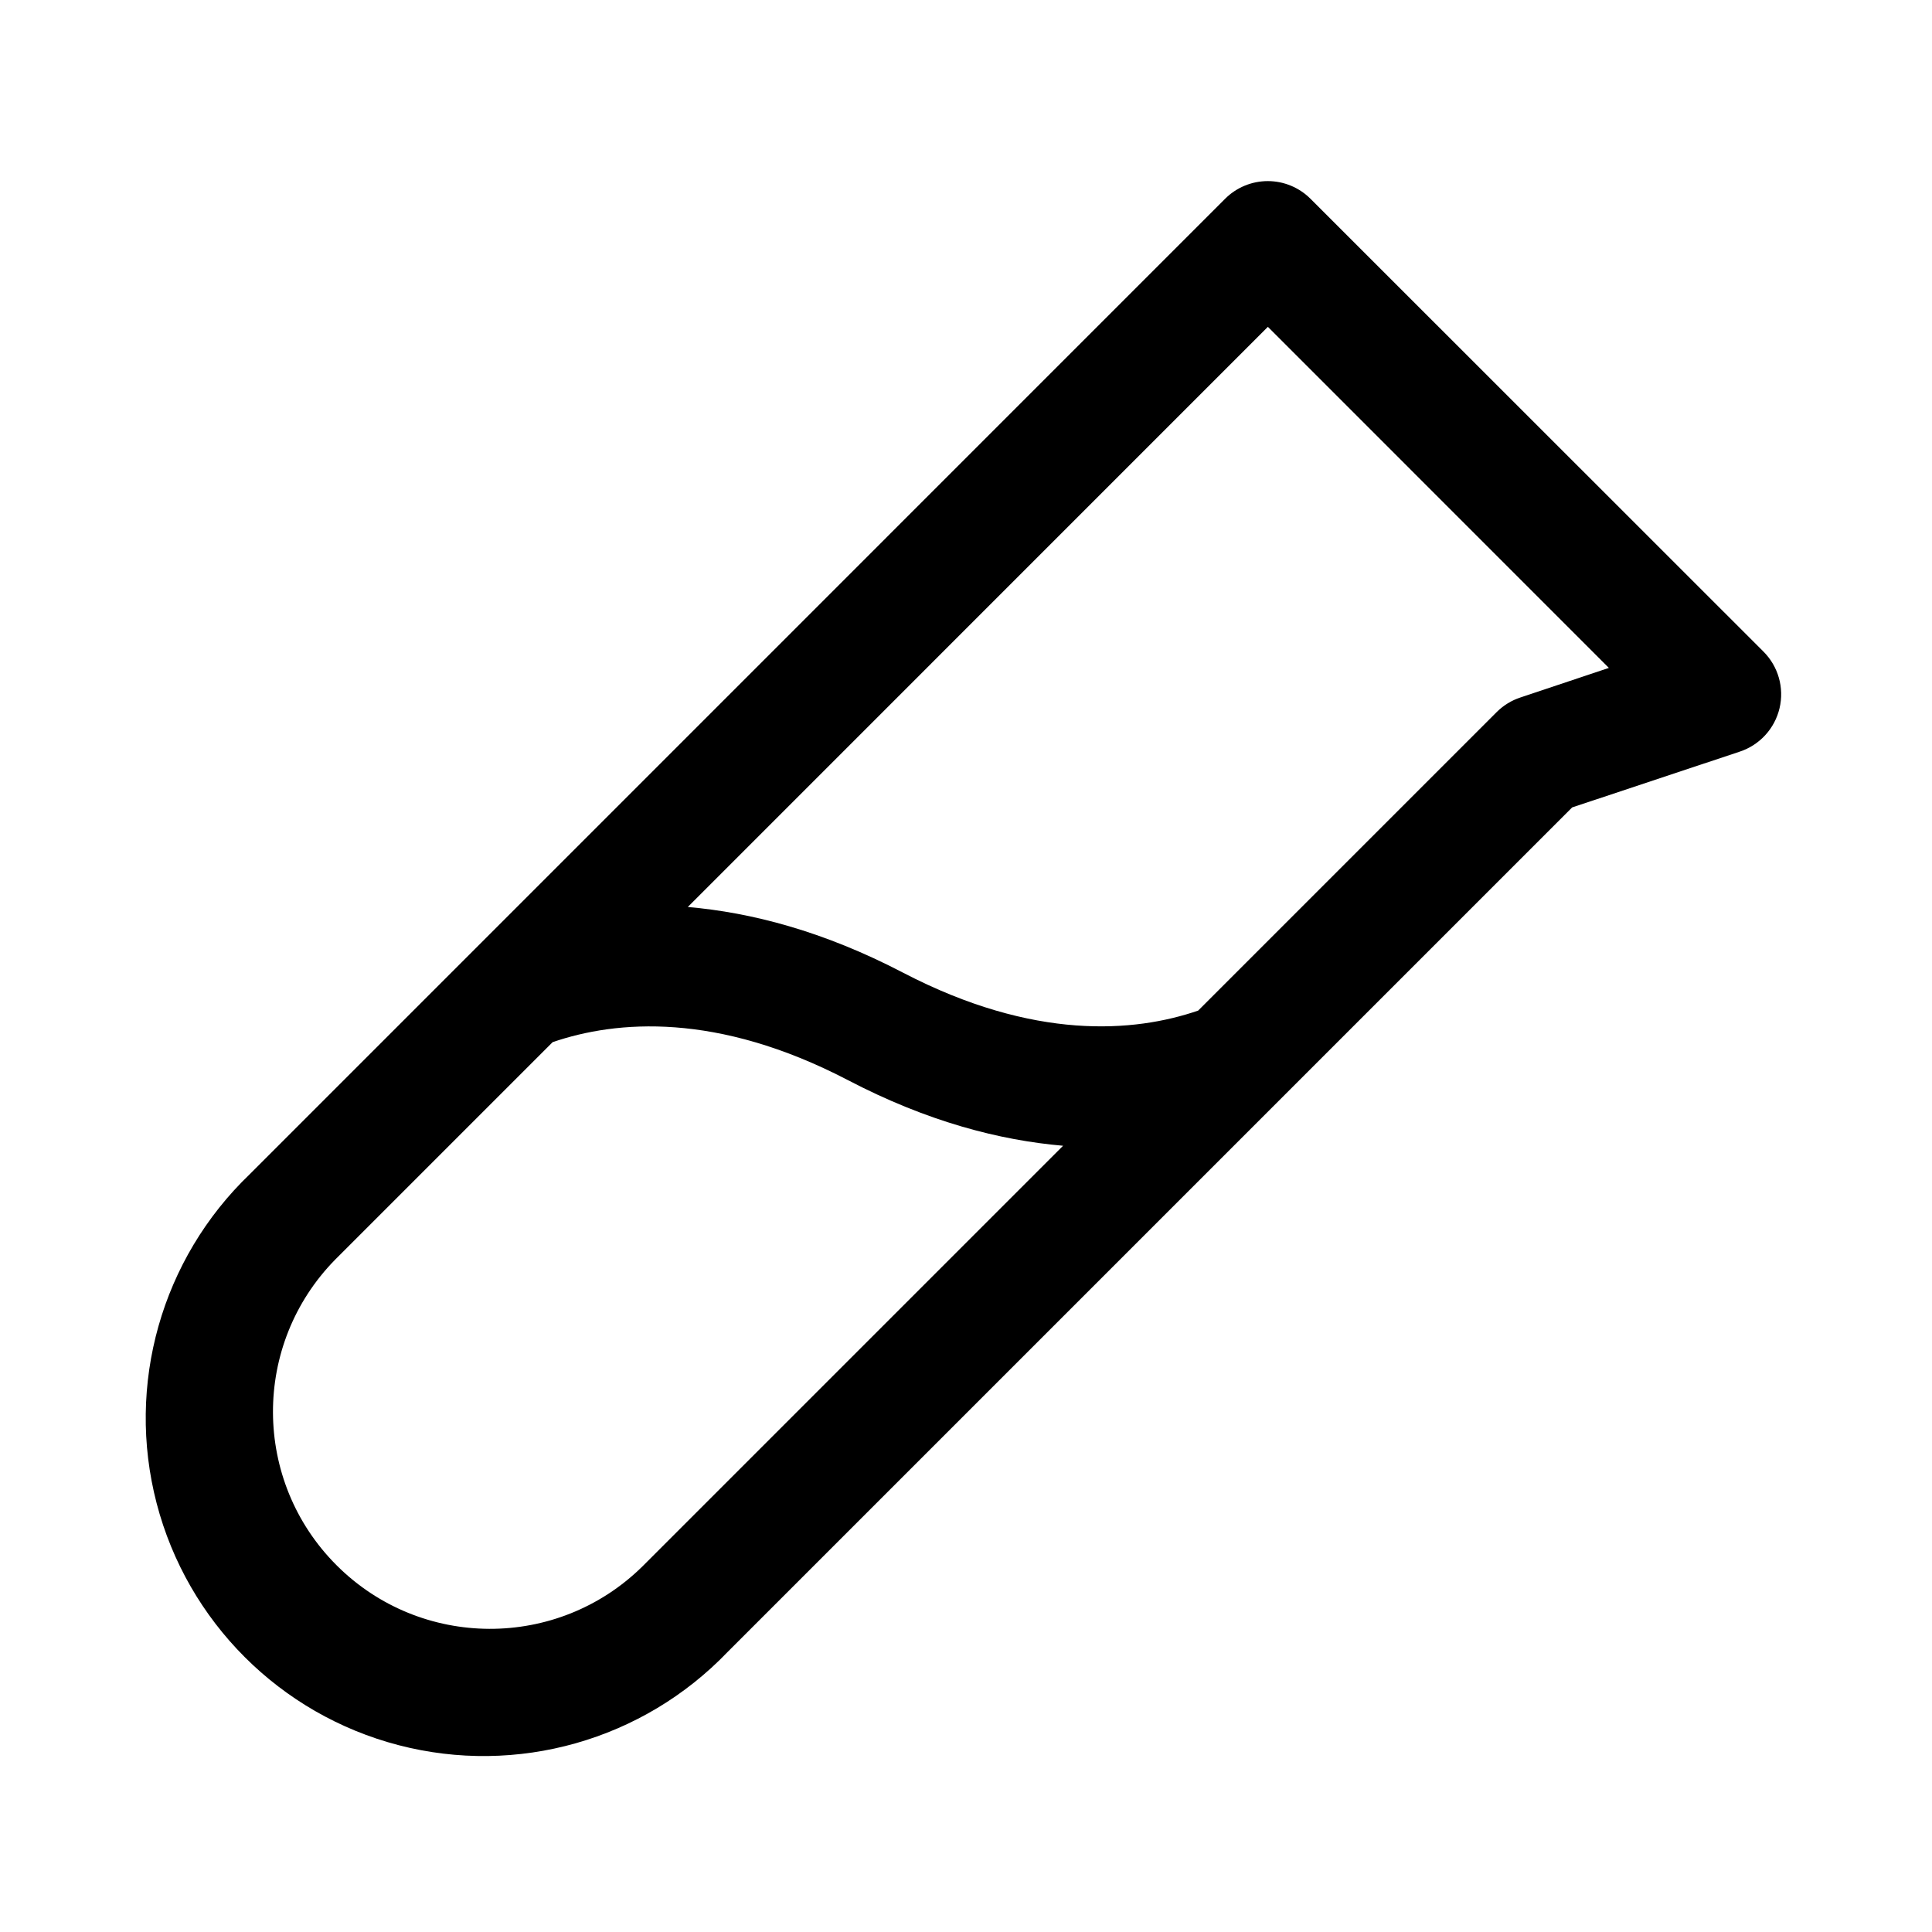
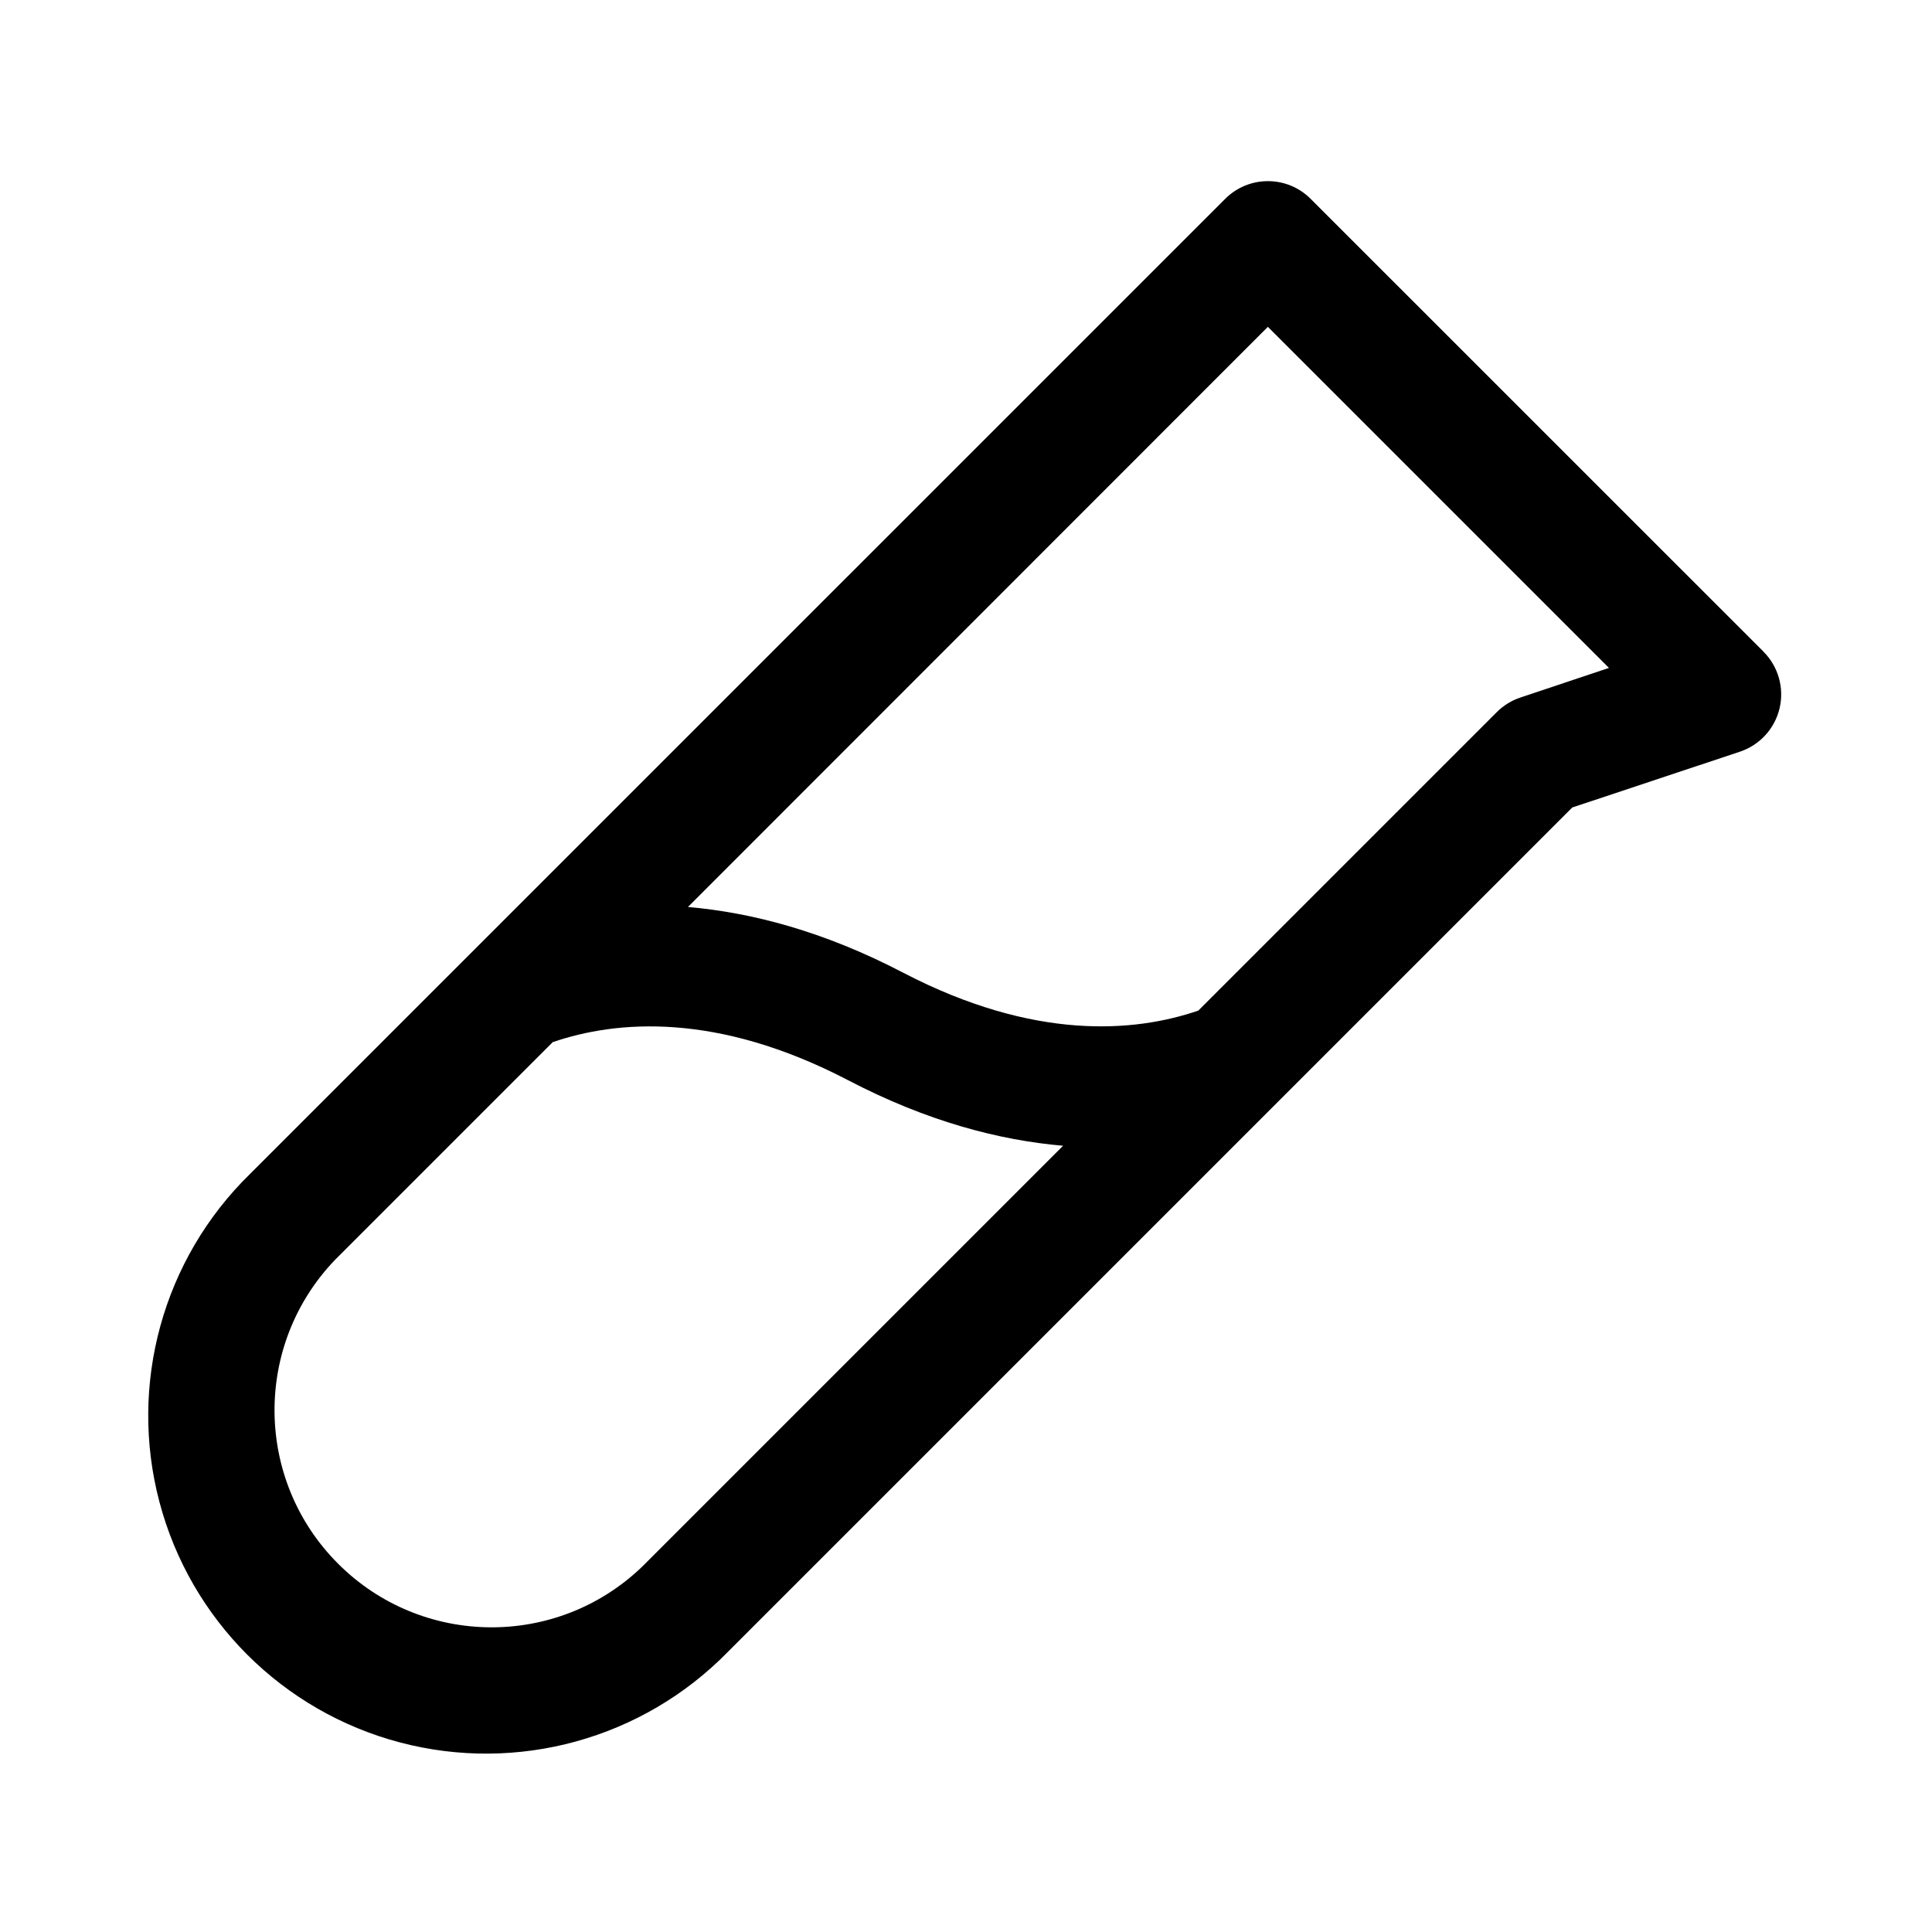
<svg xmlns="http://www.w3.org/2000/svg" viewBox="0 0 24 24" aria-hidden="true" fill="currentColor">
-   <path d="M21.906 8.094 16.28 2.47a.75.75 0 0 0-1.062 0L3.104 14.585A4.198 4.198 0 1 0 9.04 20.52l10.49-10.49 2.082-.693a.75.75 0 0 0 .294-1.243M7.979 19.46a2.697 2.697 0 0 1-3.814-3.814l2.7-2.7c.794-.272 2.04-.375 3.663.469.994.52 1.892.75 2.678.818zM18.888 8.664a.75.75 0 0 0-.294.18l-3.71 3.71c-.793.272-2.038.375-3.662-.469-.994-.519-1.892-.75-2.678-.818L15.75 4.06l4.236 4.237z" />
+   <path d="M21.906 8.094 16.281 2.47a.75.75 0 0 0-1.061 0L3.104 14.585a4.198 4.198 0 1 0 5.937 5.936l10.49-10.49 2.082-.693a.75.75 0 0 0 .293-1.243M7.979 19.46a2.697 2.697 0 0 1-3.813-3.814l2.7-2.7c.794-.272 2.039-.375 3.662.469.994.52 1.892.75 2.678.818zM18.89 8.664a.75.75 0 0 0-.294.18l-3.71 3.71c-.794.272-2.039.375-3.663-.469-.993-.519-1.892-.75-2.677-.818L15.75 4.06l4.237 4.237z" />
</svg>
